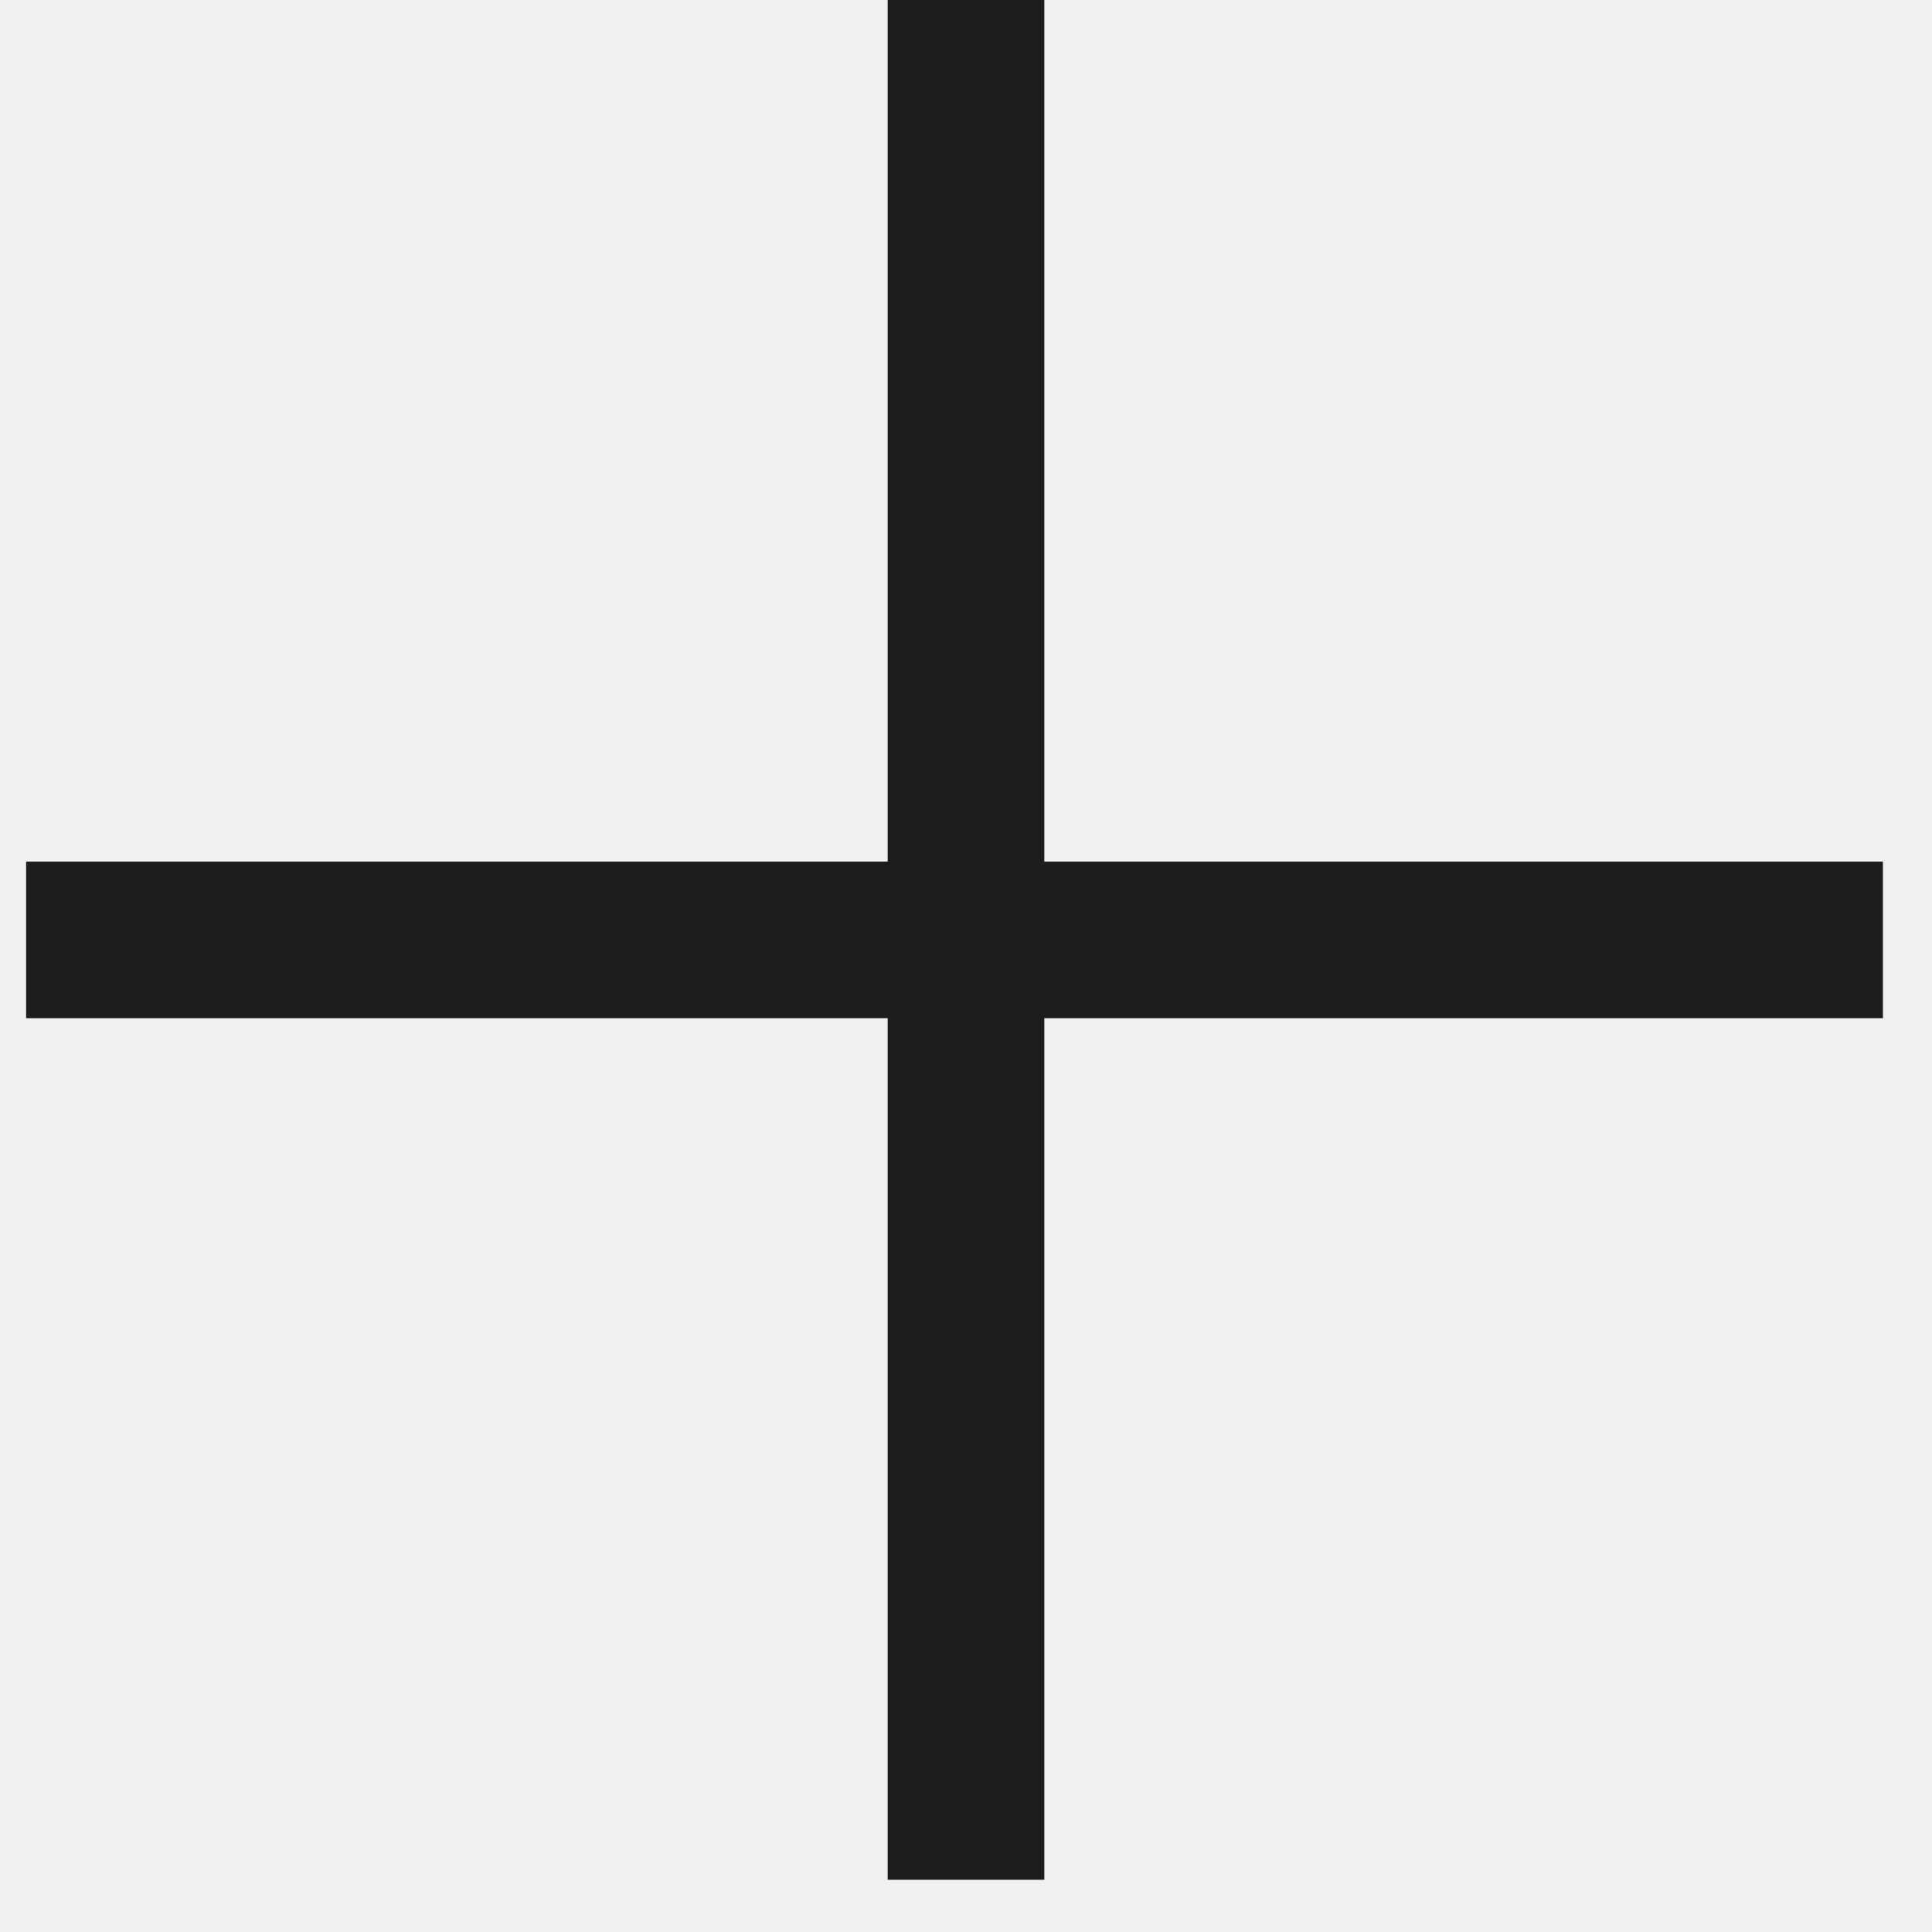
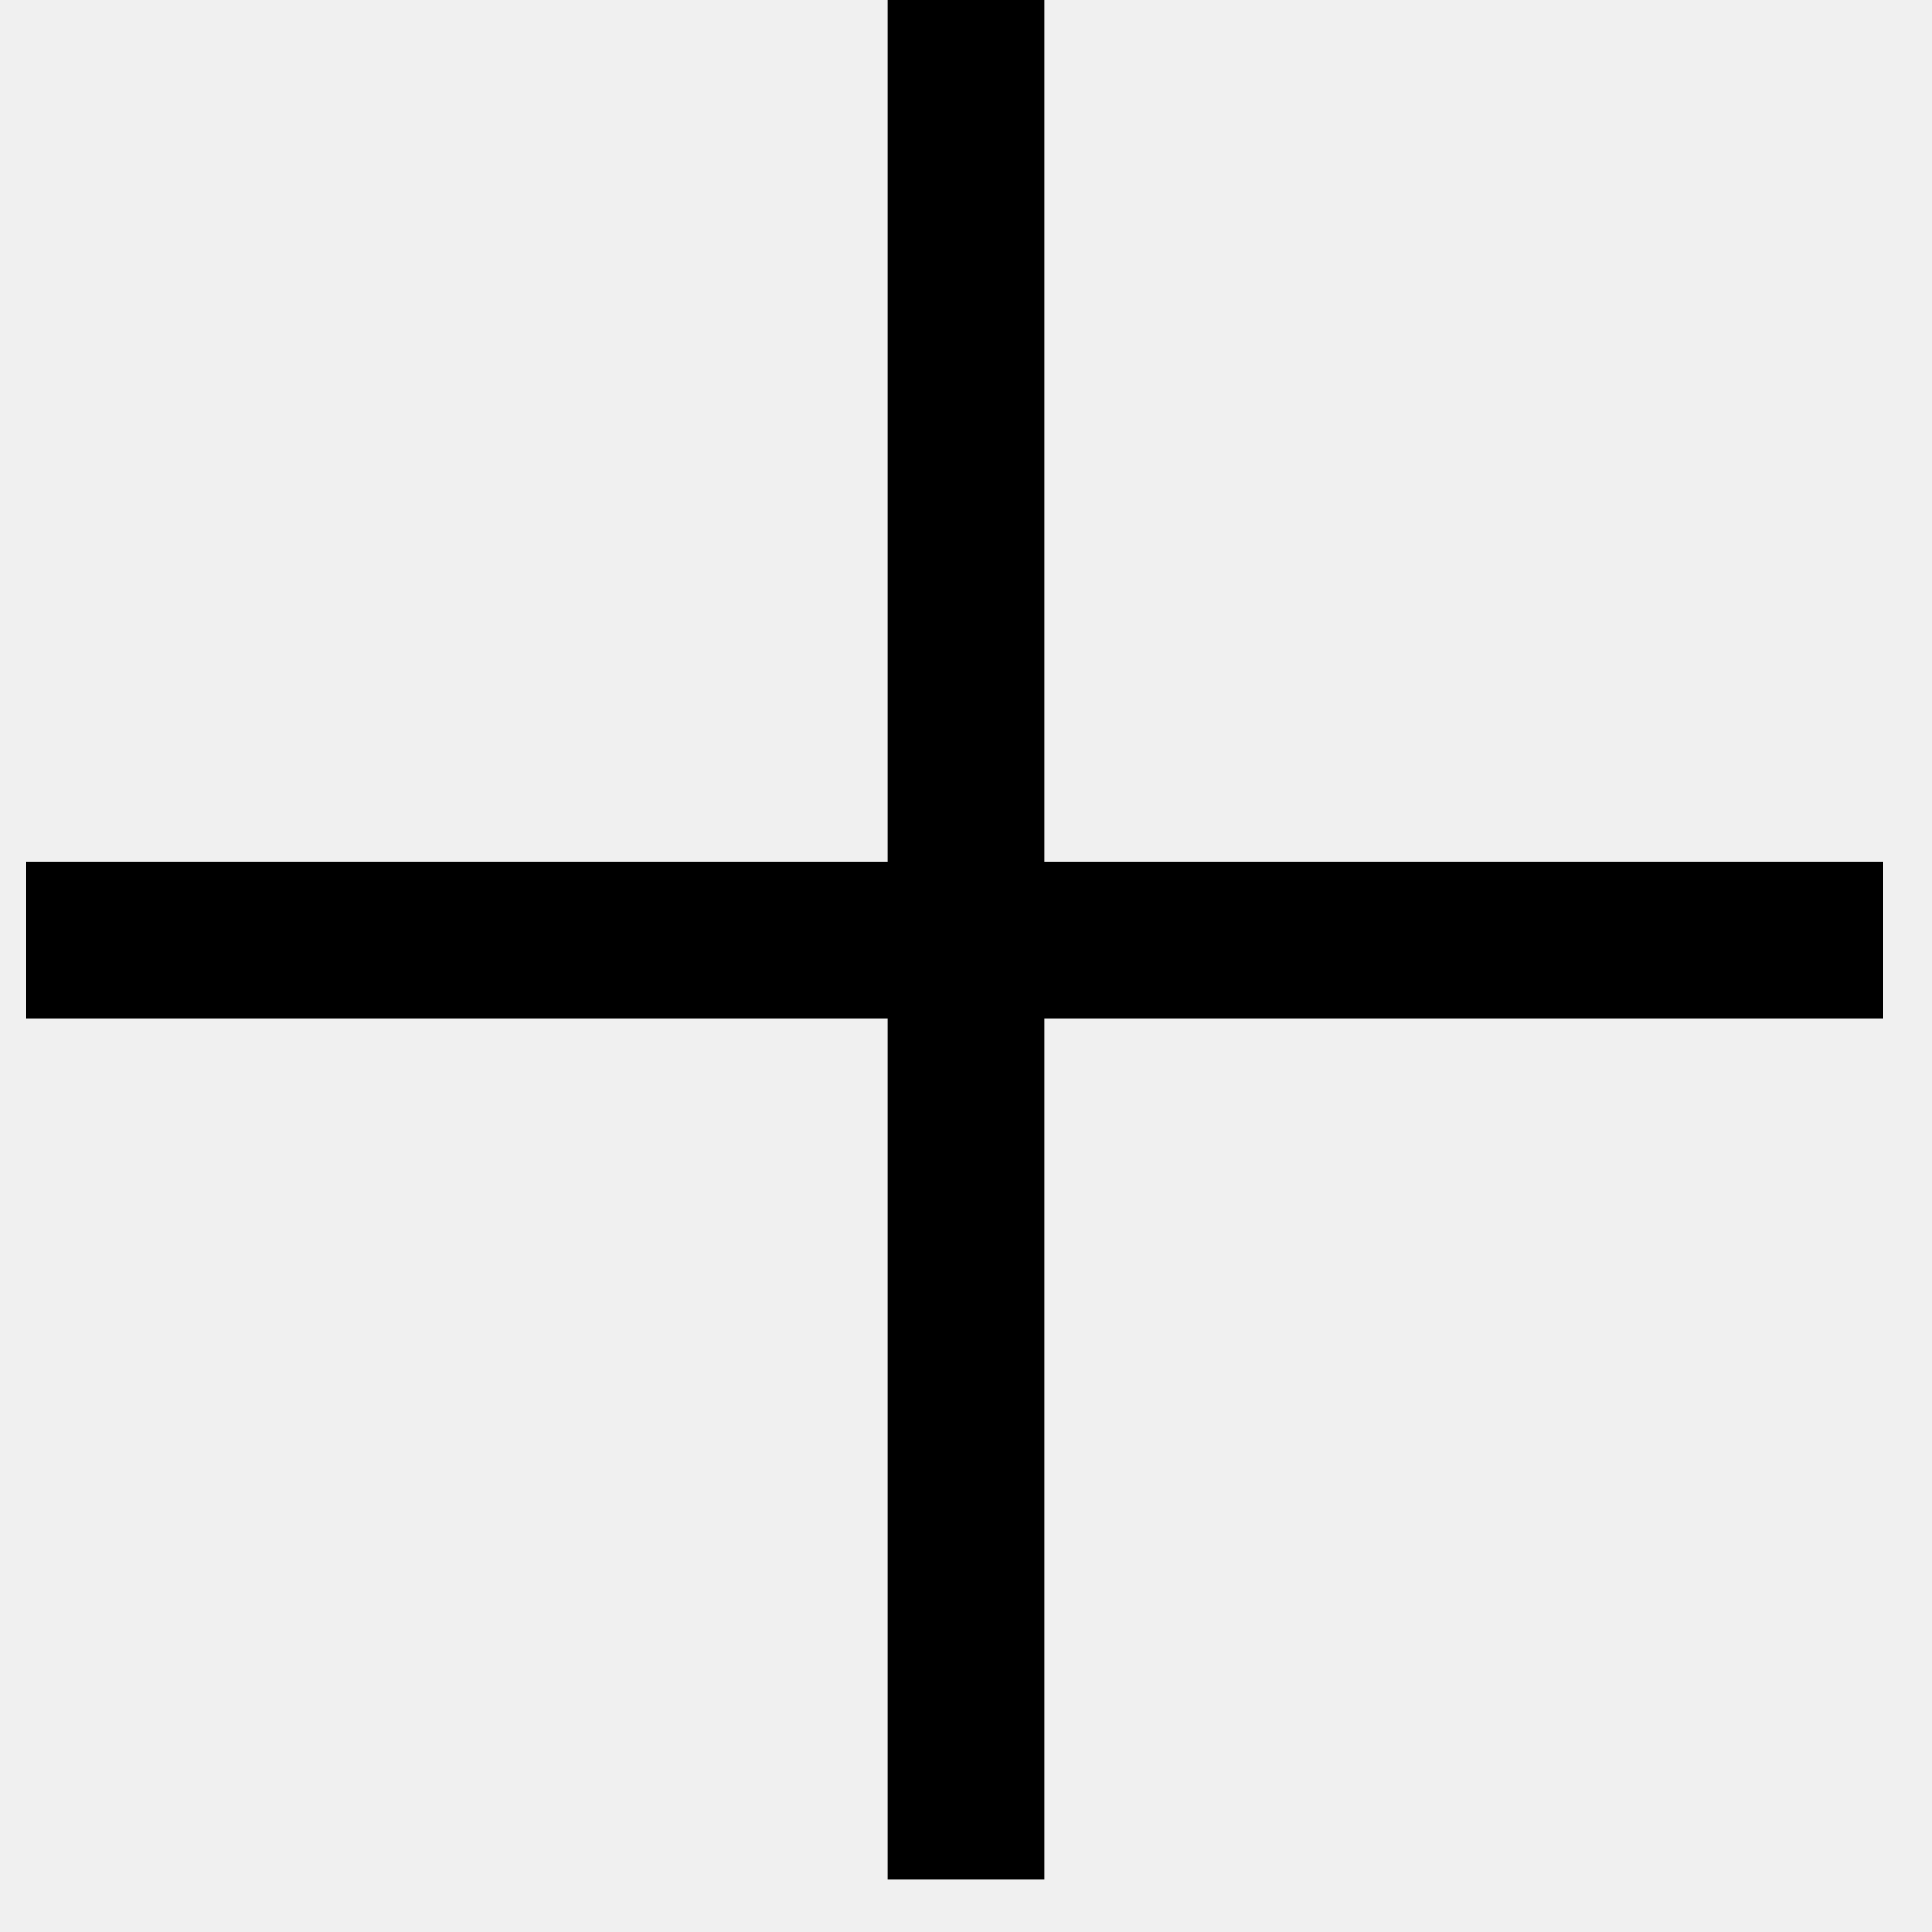
- <svg xmlns="http://www.w3.org/2000/svg" width="37" height="37" viewBox="0 0 37 37" fill="none">
+ <svg viewBox="0 0 37 37" fill="none">
  <g clip-path="url(#clip0_454_7522)">
-     <rect x="36.5" y="19.5" width="36" height="3" transform="rotate(-180 36.5002 19.5)" fill="#1D1D1B" />
-     <rect x="20" width="36" height="3" transform="rotate(90 20 0)" fill="#1D1D1B" />
+     <rect x="36.5" y="19.5" width="36" height="3" transform="rotate(-180 36.5002 19.5)" fill="currentColor" />
+     <rect x="20" width="36" height="3" transform="rotate(90 20 0)" fill="currentColor" />
  </g>
  <defs>
    <clipPath id="clip0_454_7522">
      <rect width="36.06" height="36.06" fill="white" />
    </clipPath>
  </defs>
</svg>
